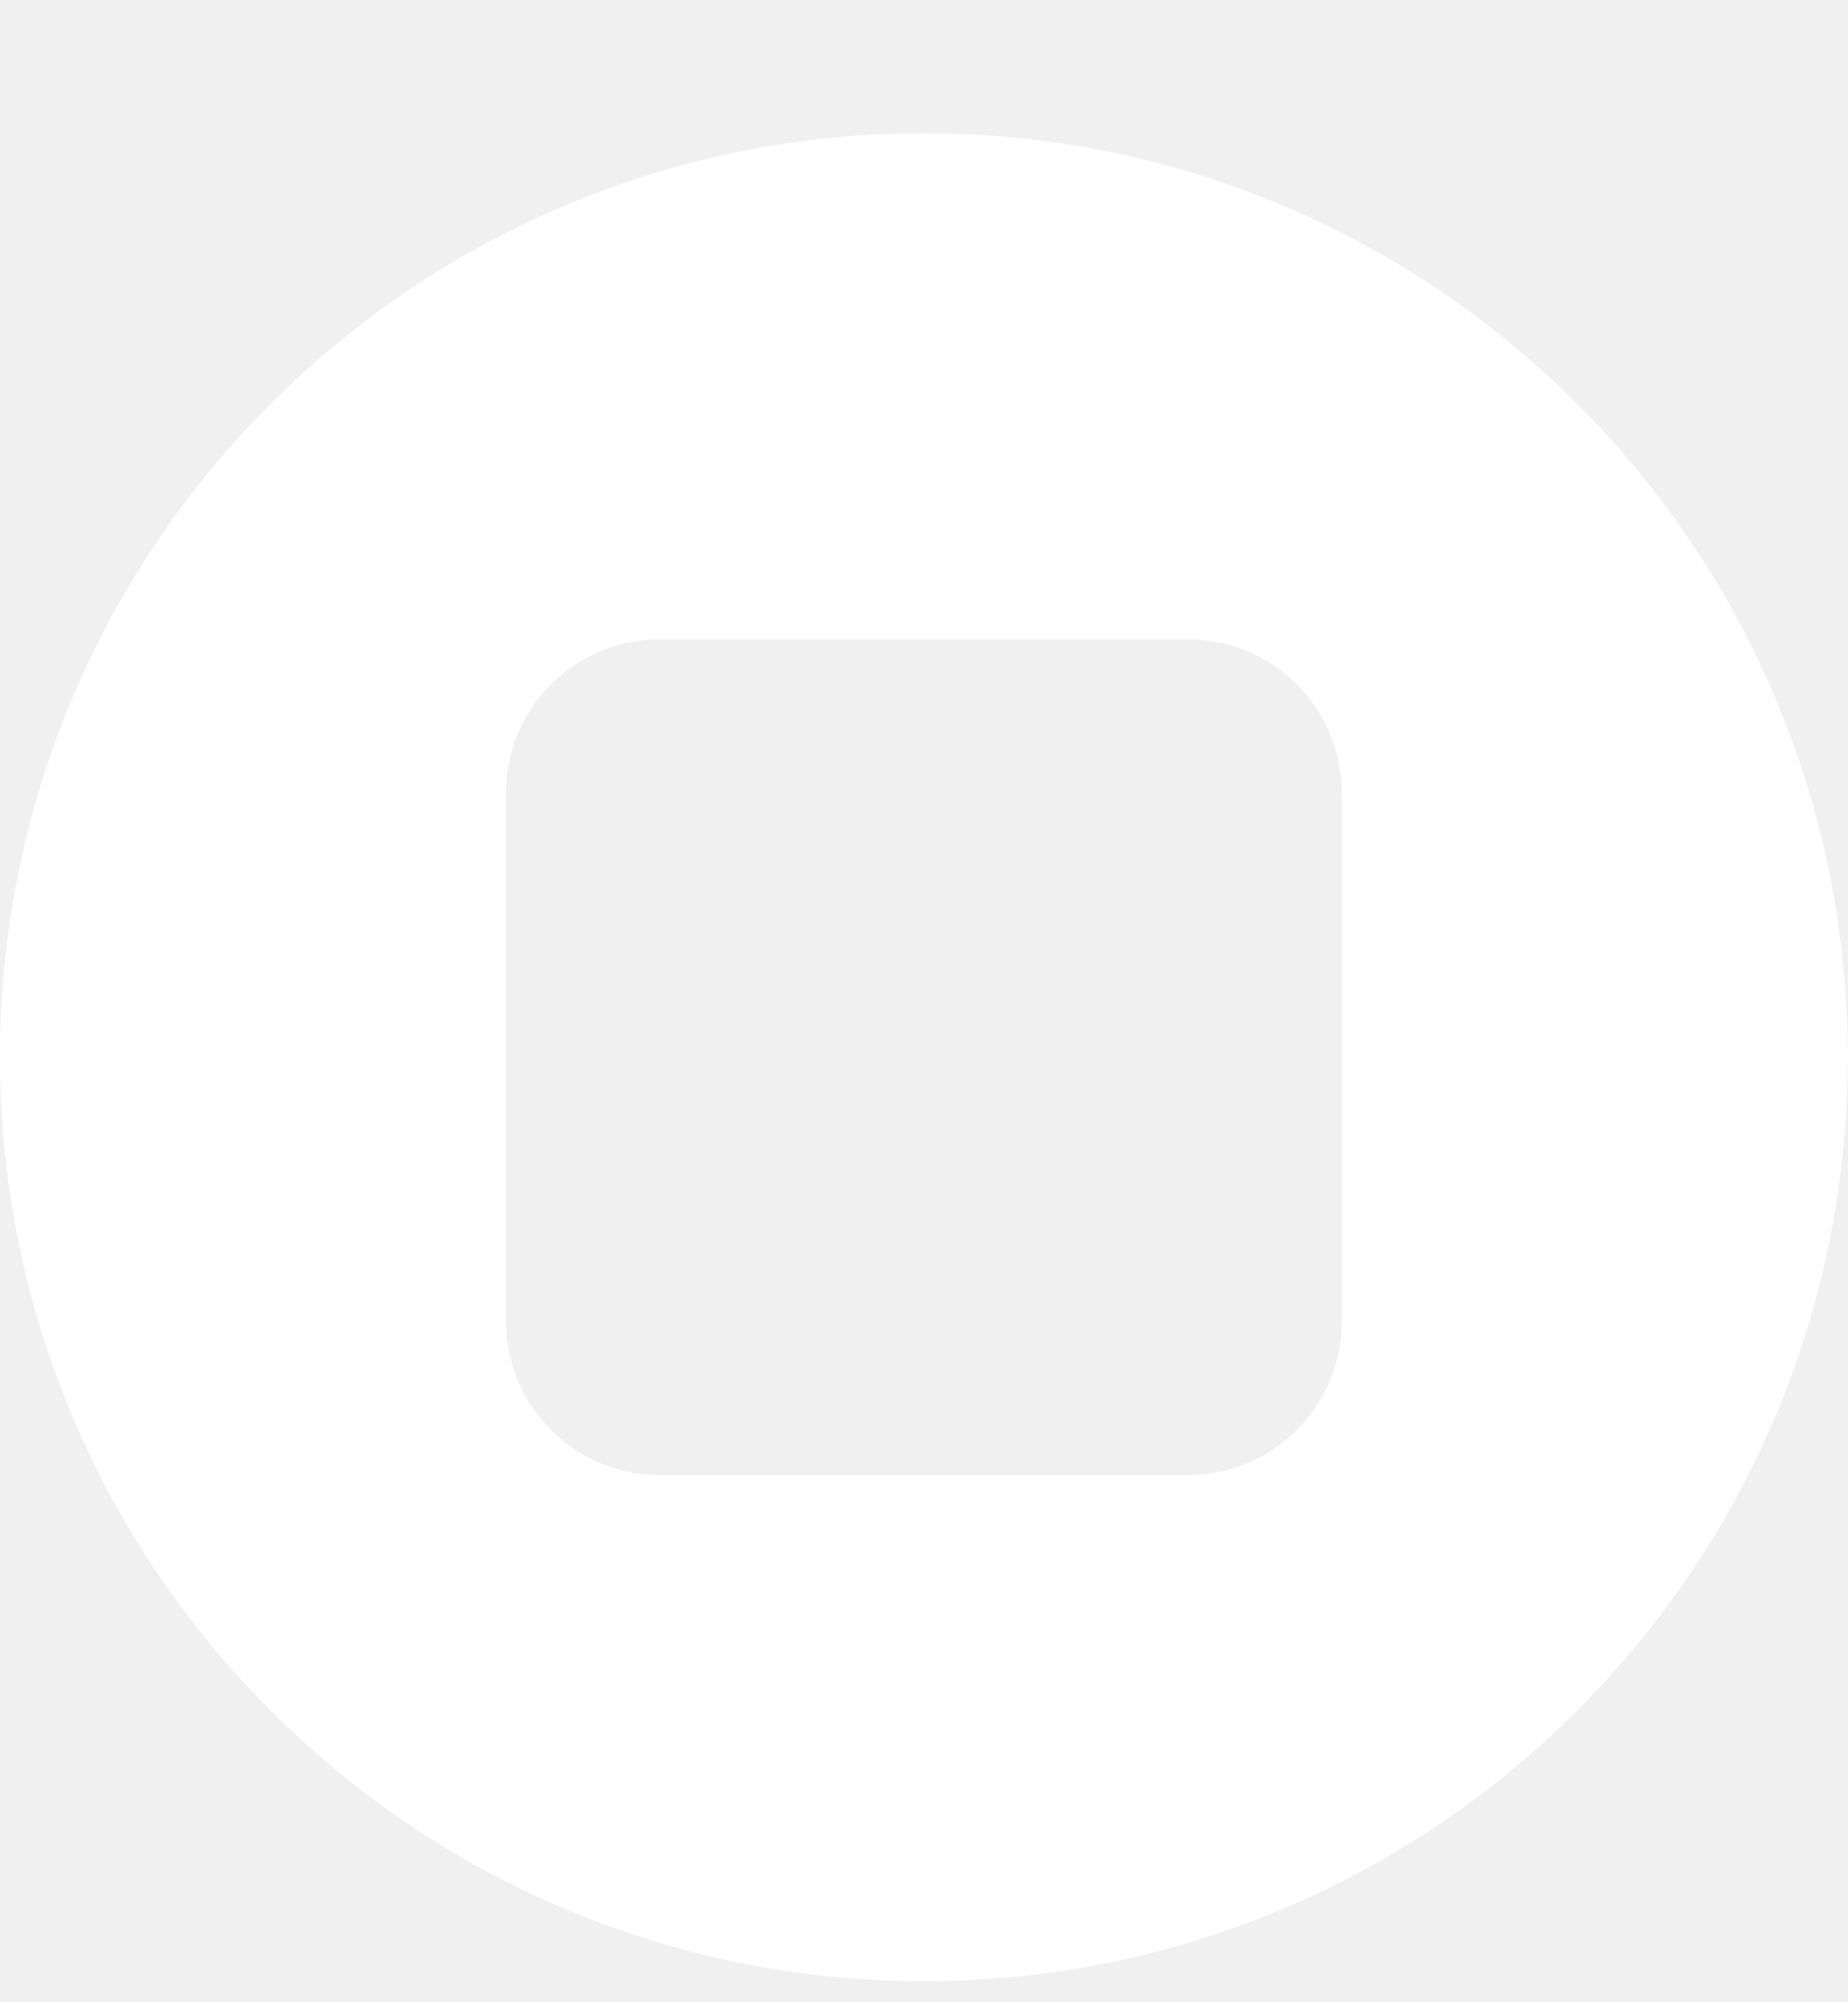
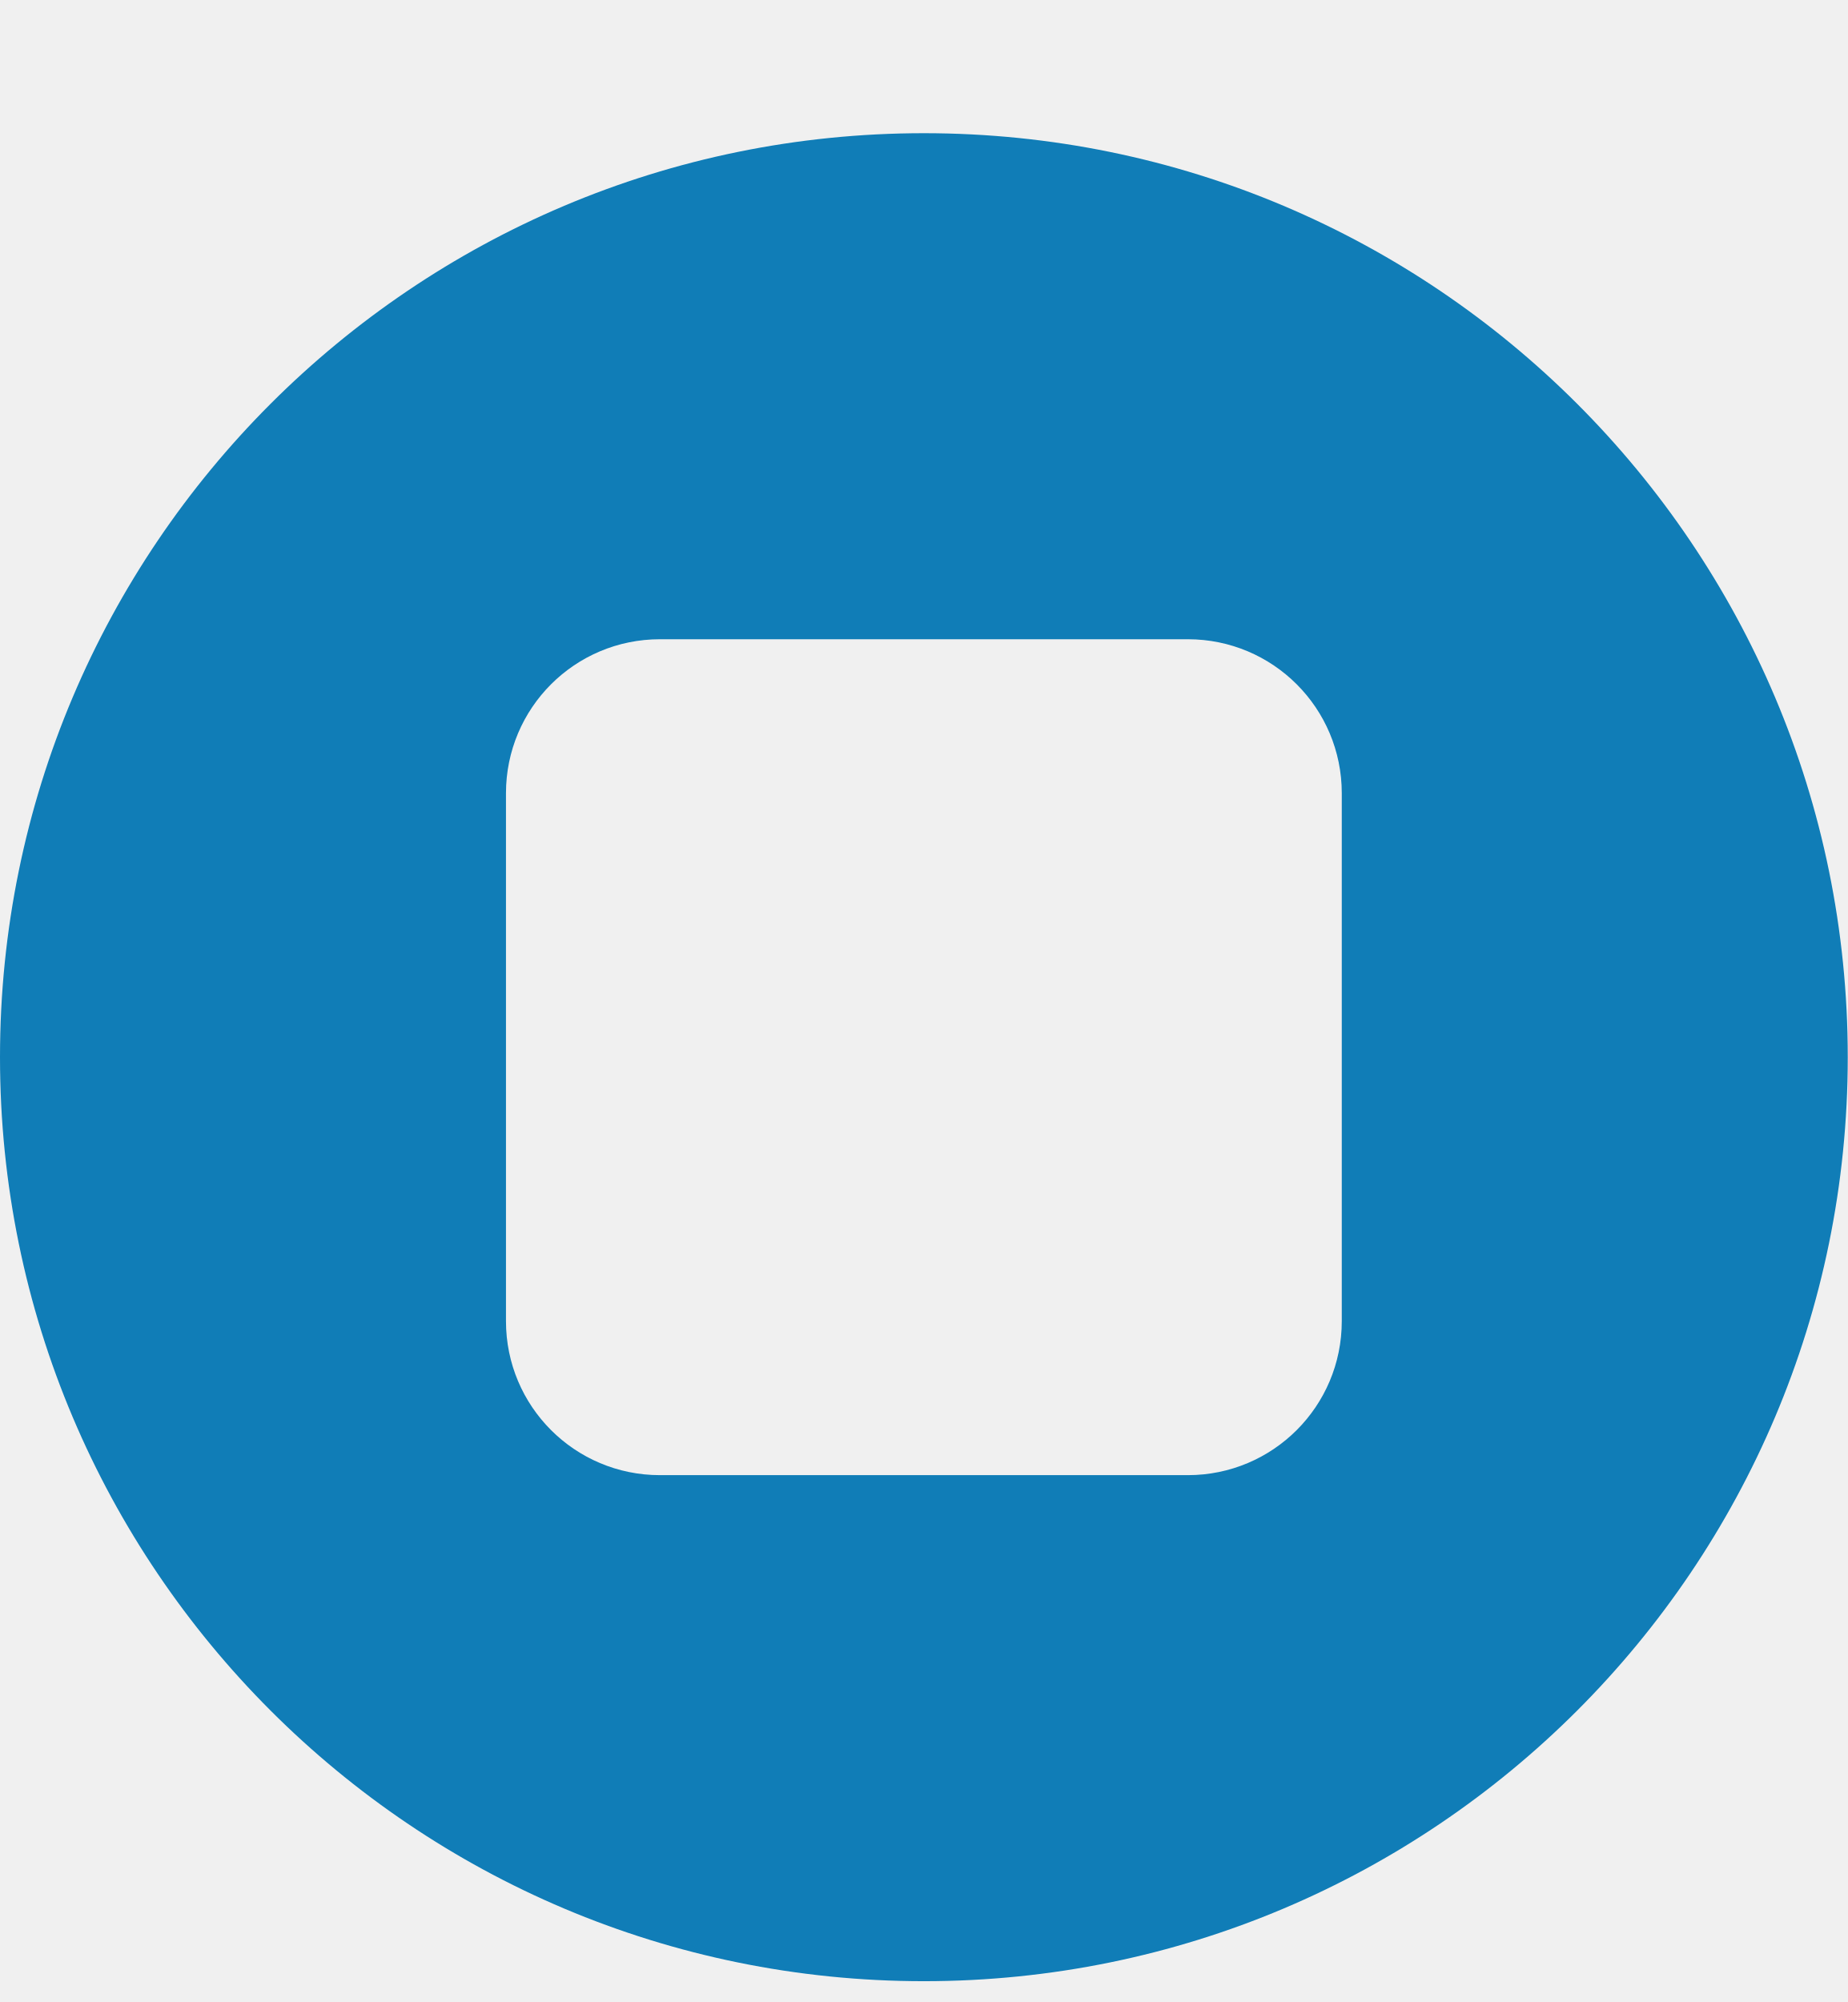
<svg xmlns="http://www.w3.org/2000/svg" width="12px" height="13px" viewBox="0 0 12 13" version="1.1">
  <g id="UX-356-Friendly-Device-Selection-Desktop-Improvements-v5" stroke="none" stroke-width="1" fill="none" fill-rule="evenodd">
-     <g id="A02" transform="translate(-398, -345)" fill="#FFFFFF">
+     <g id="A02" transform="translate(-398, -345)" fill="#107DB7">
      <g id="Group-7" transform="translate(398, 327.8649)">
        <g id="Group-6" transform="translate(0, 18)">
          <path d="M6,0 C2.686,0 0,2.686 0,6 C0,9.314 2.686,12 6,12 C9.314,12 12,9.314 12,6 C12,2.686 9.314,0 6,0 Z M4.286,3.286 L7.714,3.286 C8.267,3.286 8.714,3.733 8.714,4.286 L8.714,7.714 C8.714,8.267 8.267,8.714 7.714,8.714 L4.286,8.714 C3.733,8.714 3.286,8.267 3.286,7.714 L3.286,4.286 C3.286,3.733 3.733,3.286 4.286,3.286 Z" id="icon_stop" />
        </g>
      </g>
    </g>
  </g>
</svg>
